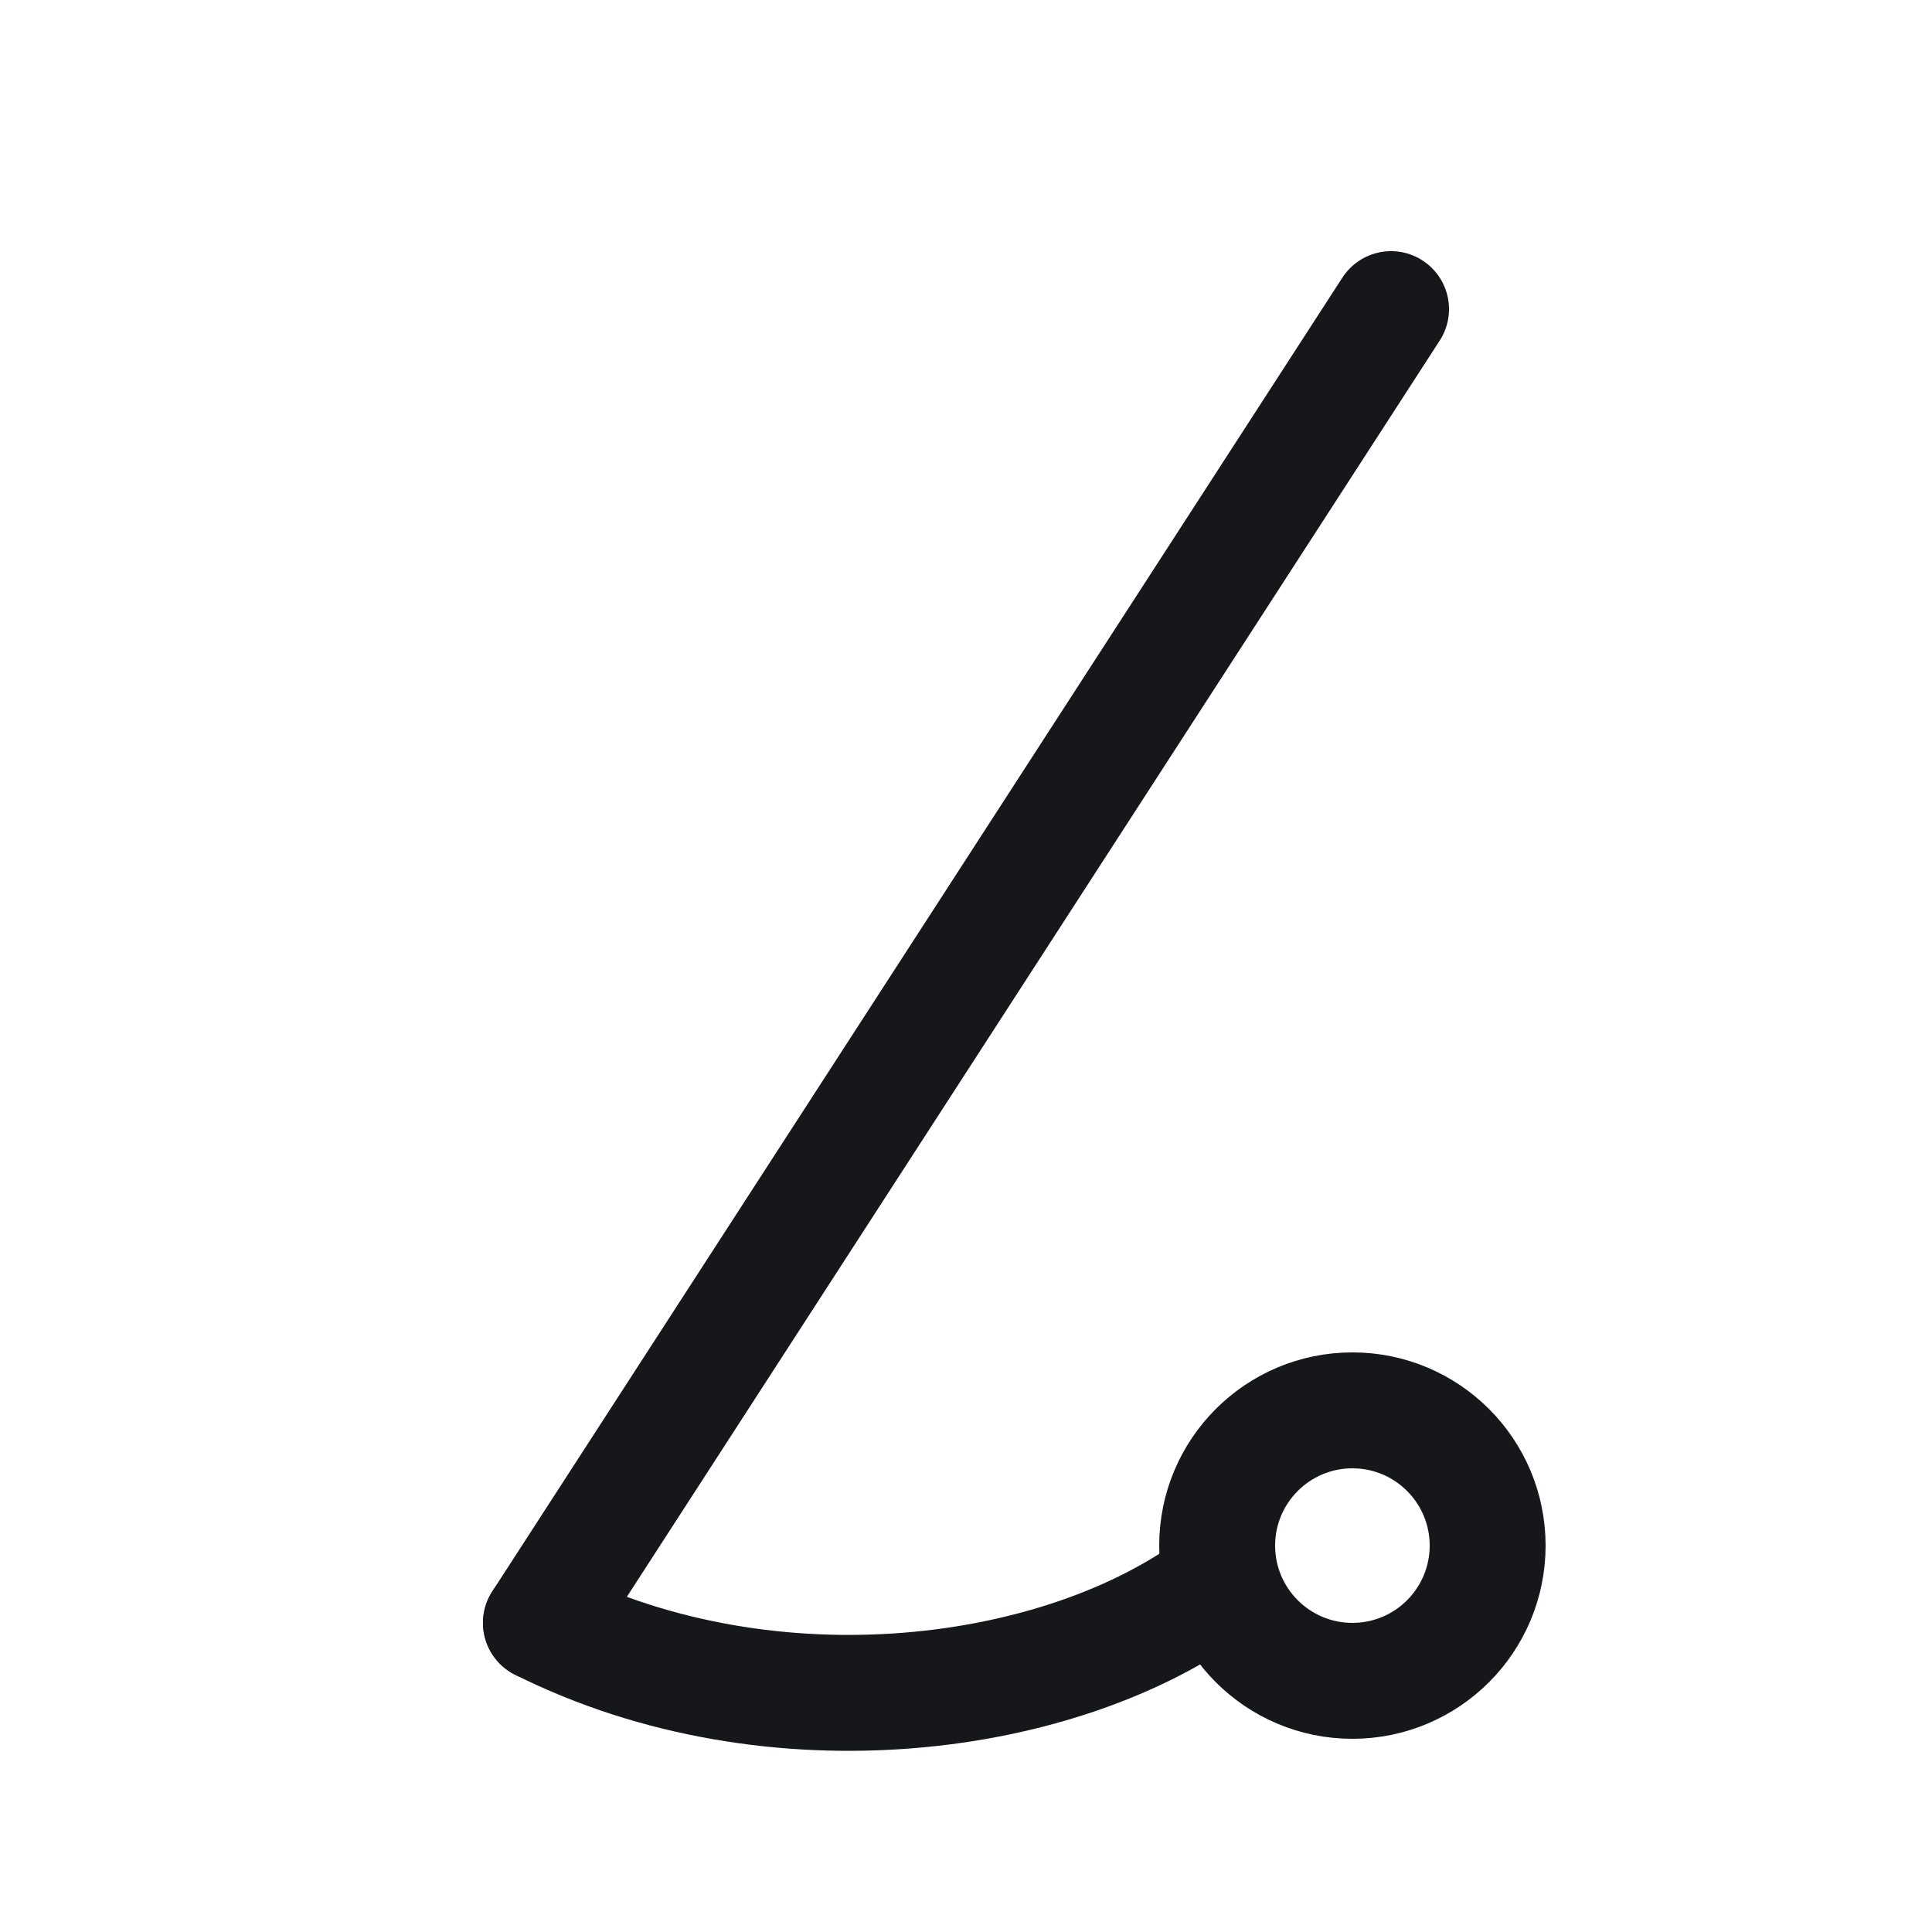
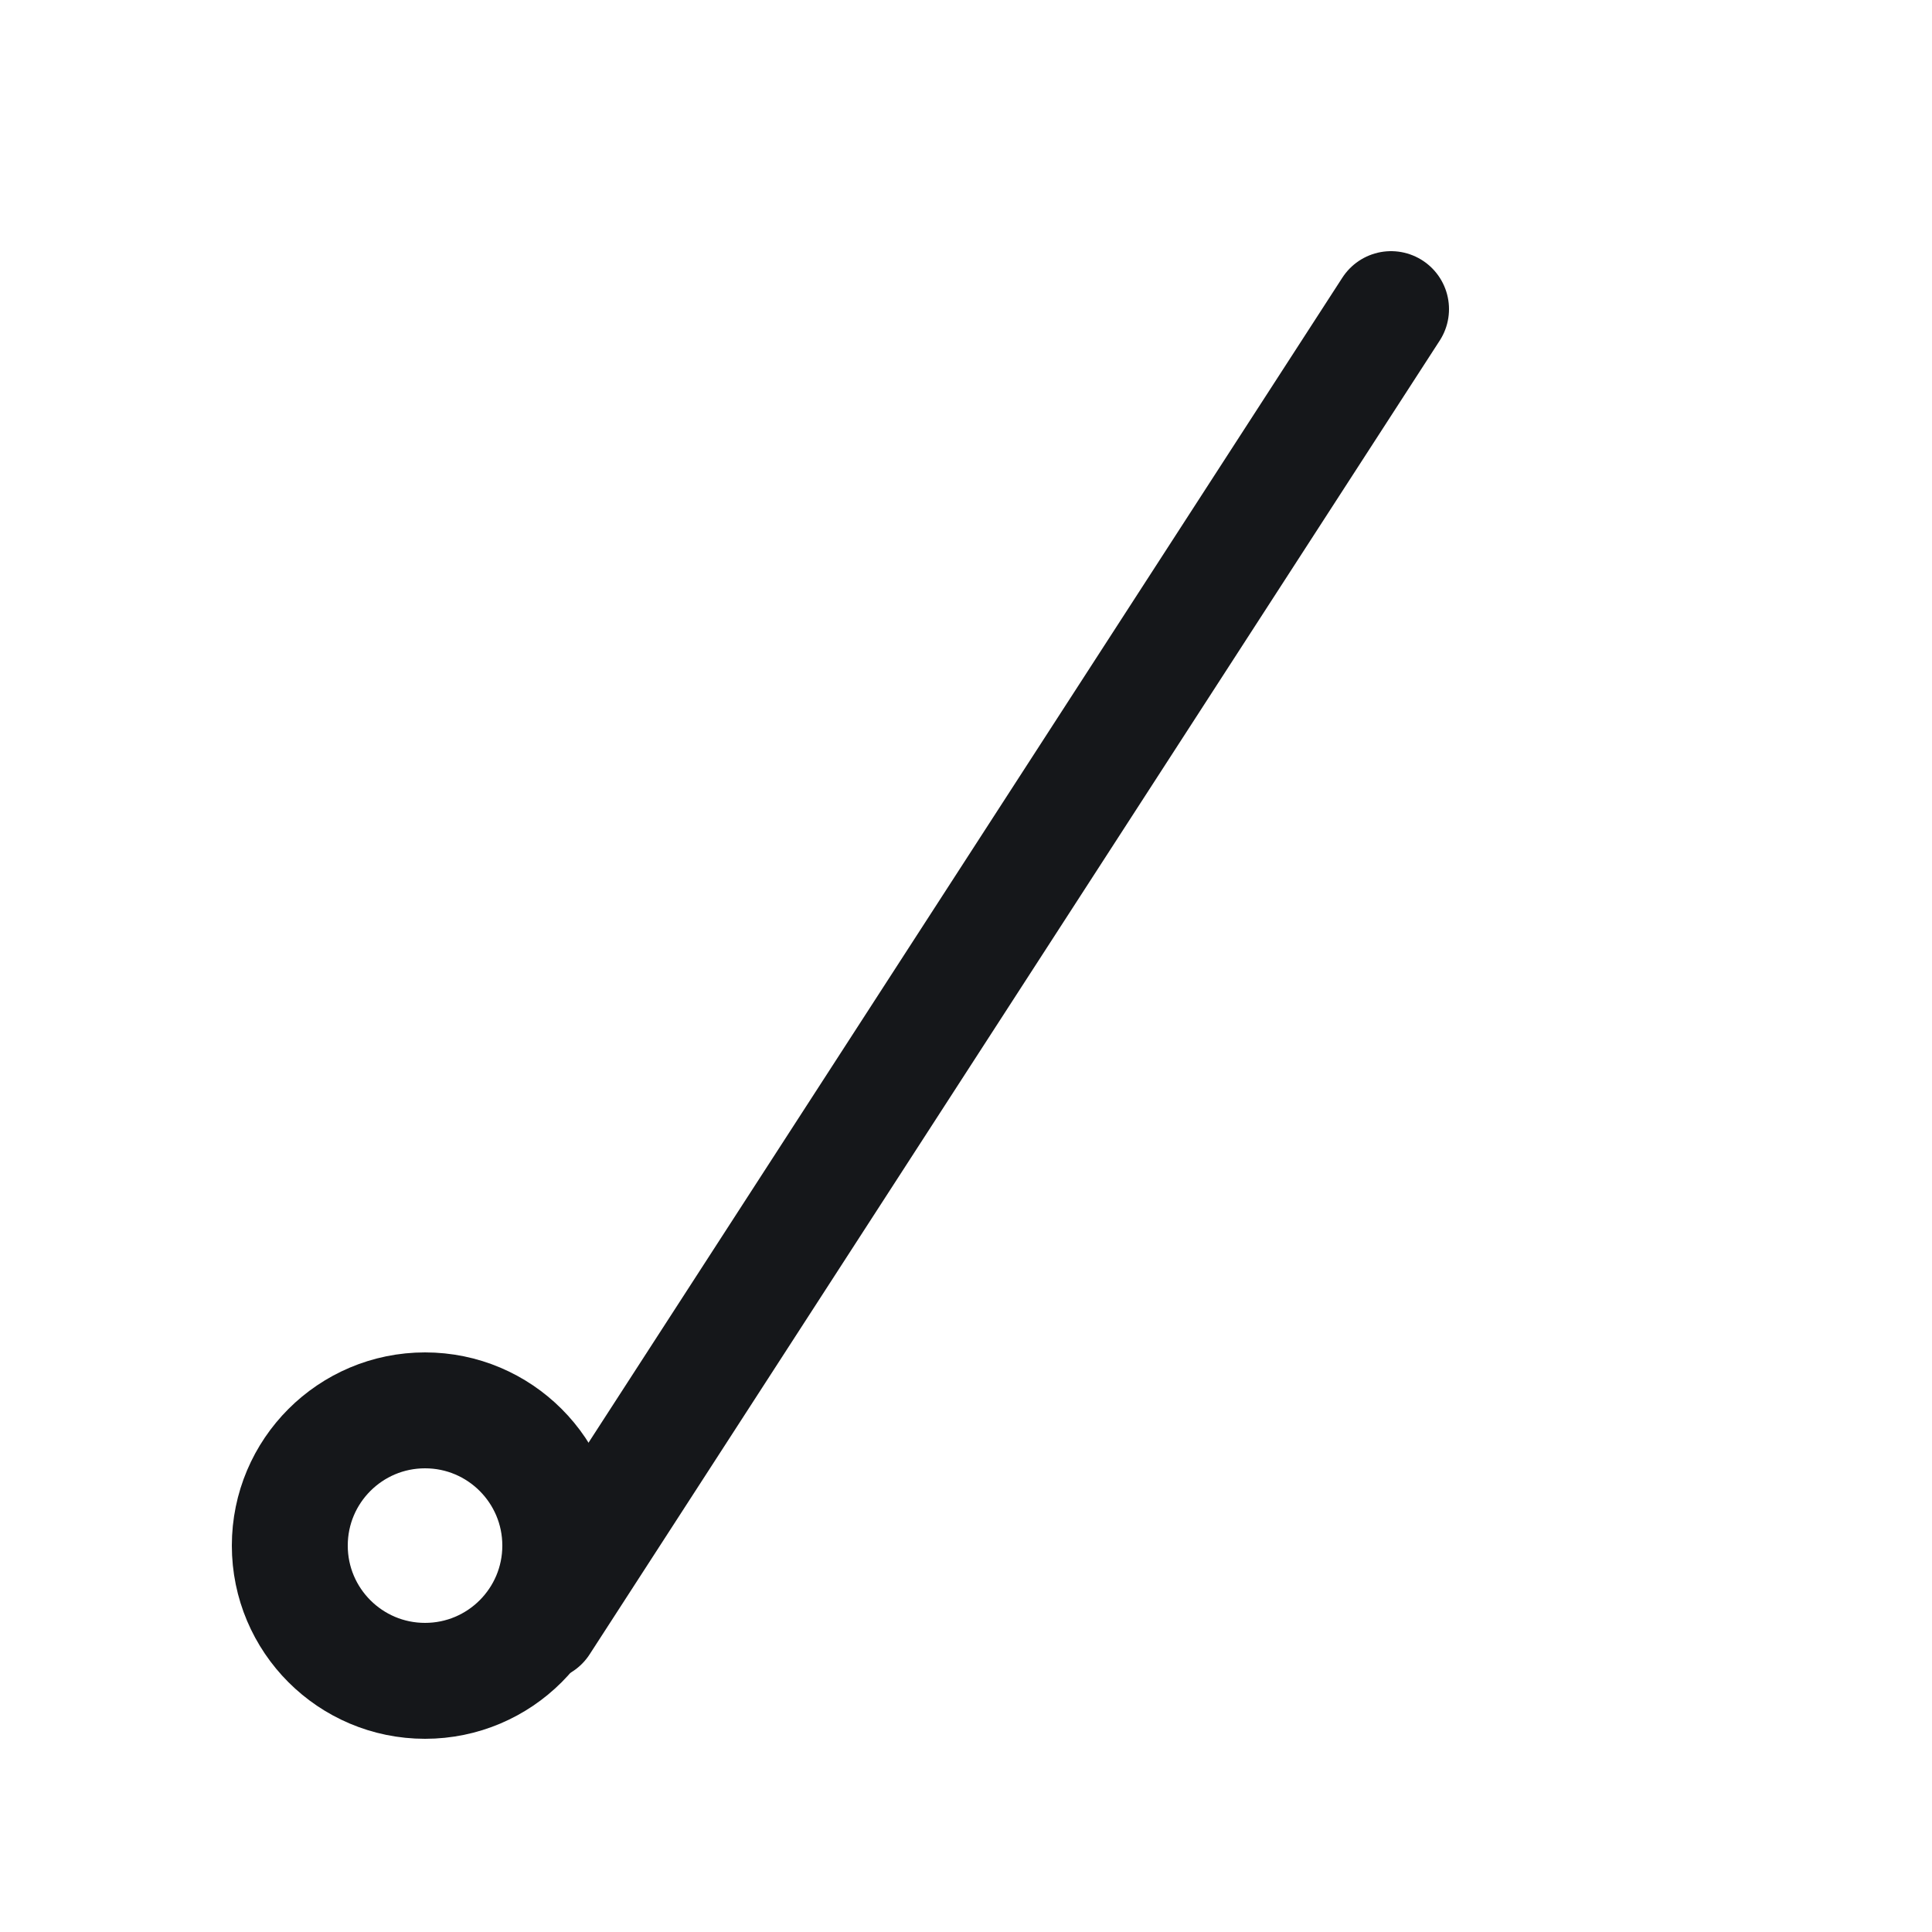
<svg xmlns="http://www.w3.org/2000/svg" viewBox="0 0 100 100">
  <style>path,line,circle,ellipse,polygon,polyline,rect{fill:none;stroke:#15171a;stroke-width:6;stroke-linecap:round;stroke-linejoin:round}.fill{fill:#15171a;stroke:none}</style>
  <line x1="28" y1="84" x2="72" y2="16" />
-   <path d="M28,84 C40,90 55,88 63,82" />
-   <circle cx="70" cy="80" r="7" />
+   <circle cx="22" cy="80" r="7" />
</svg>
